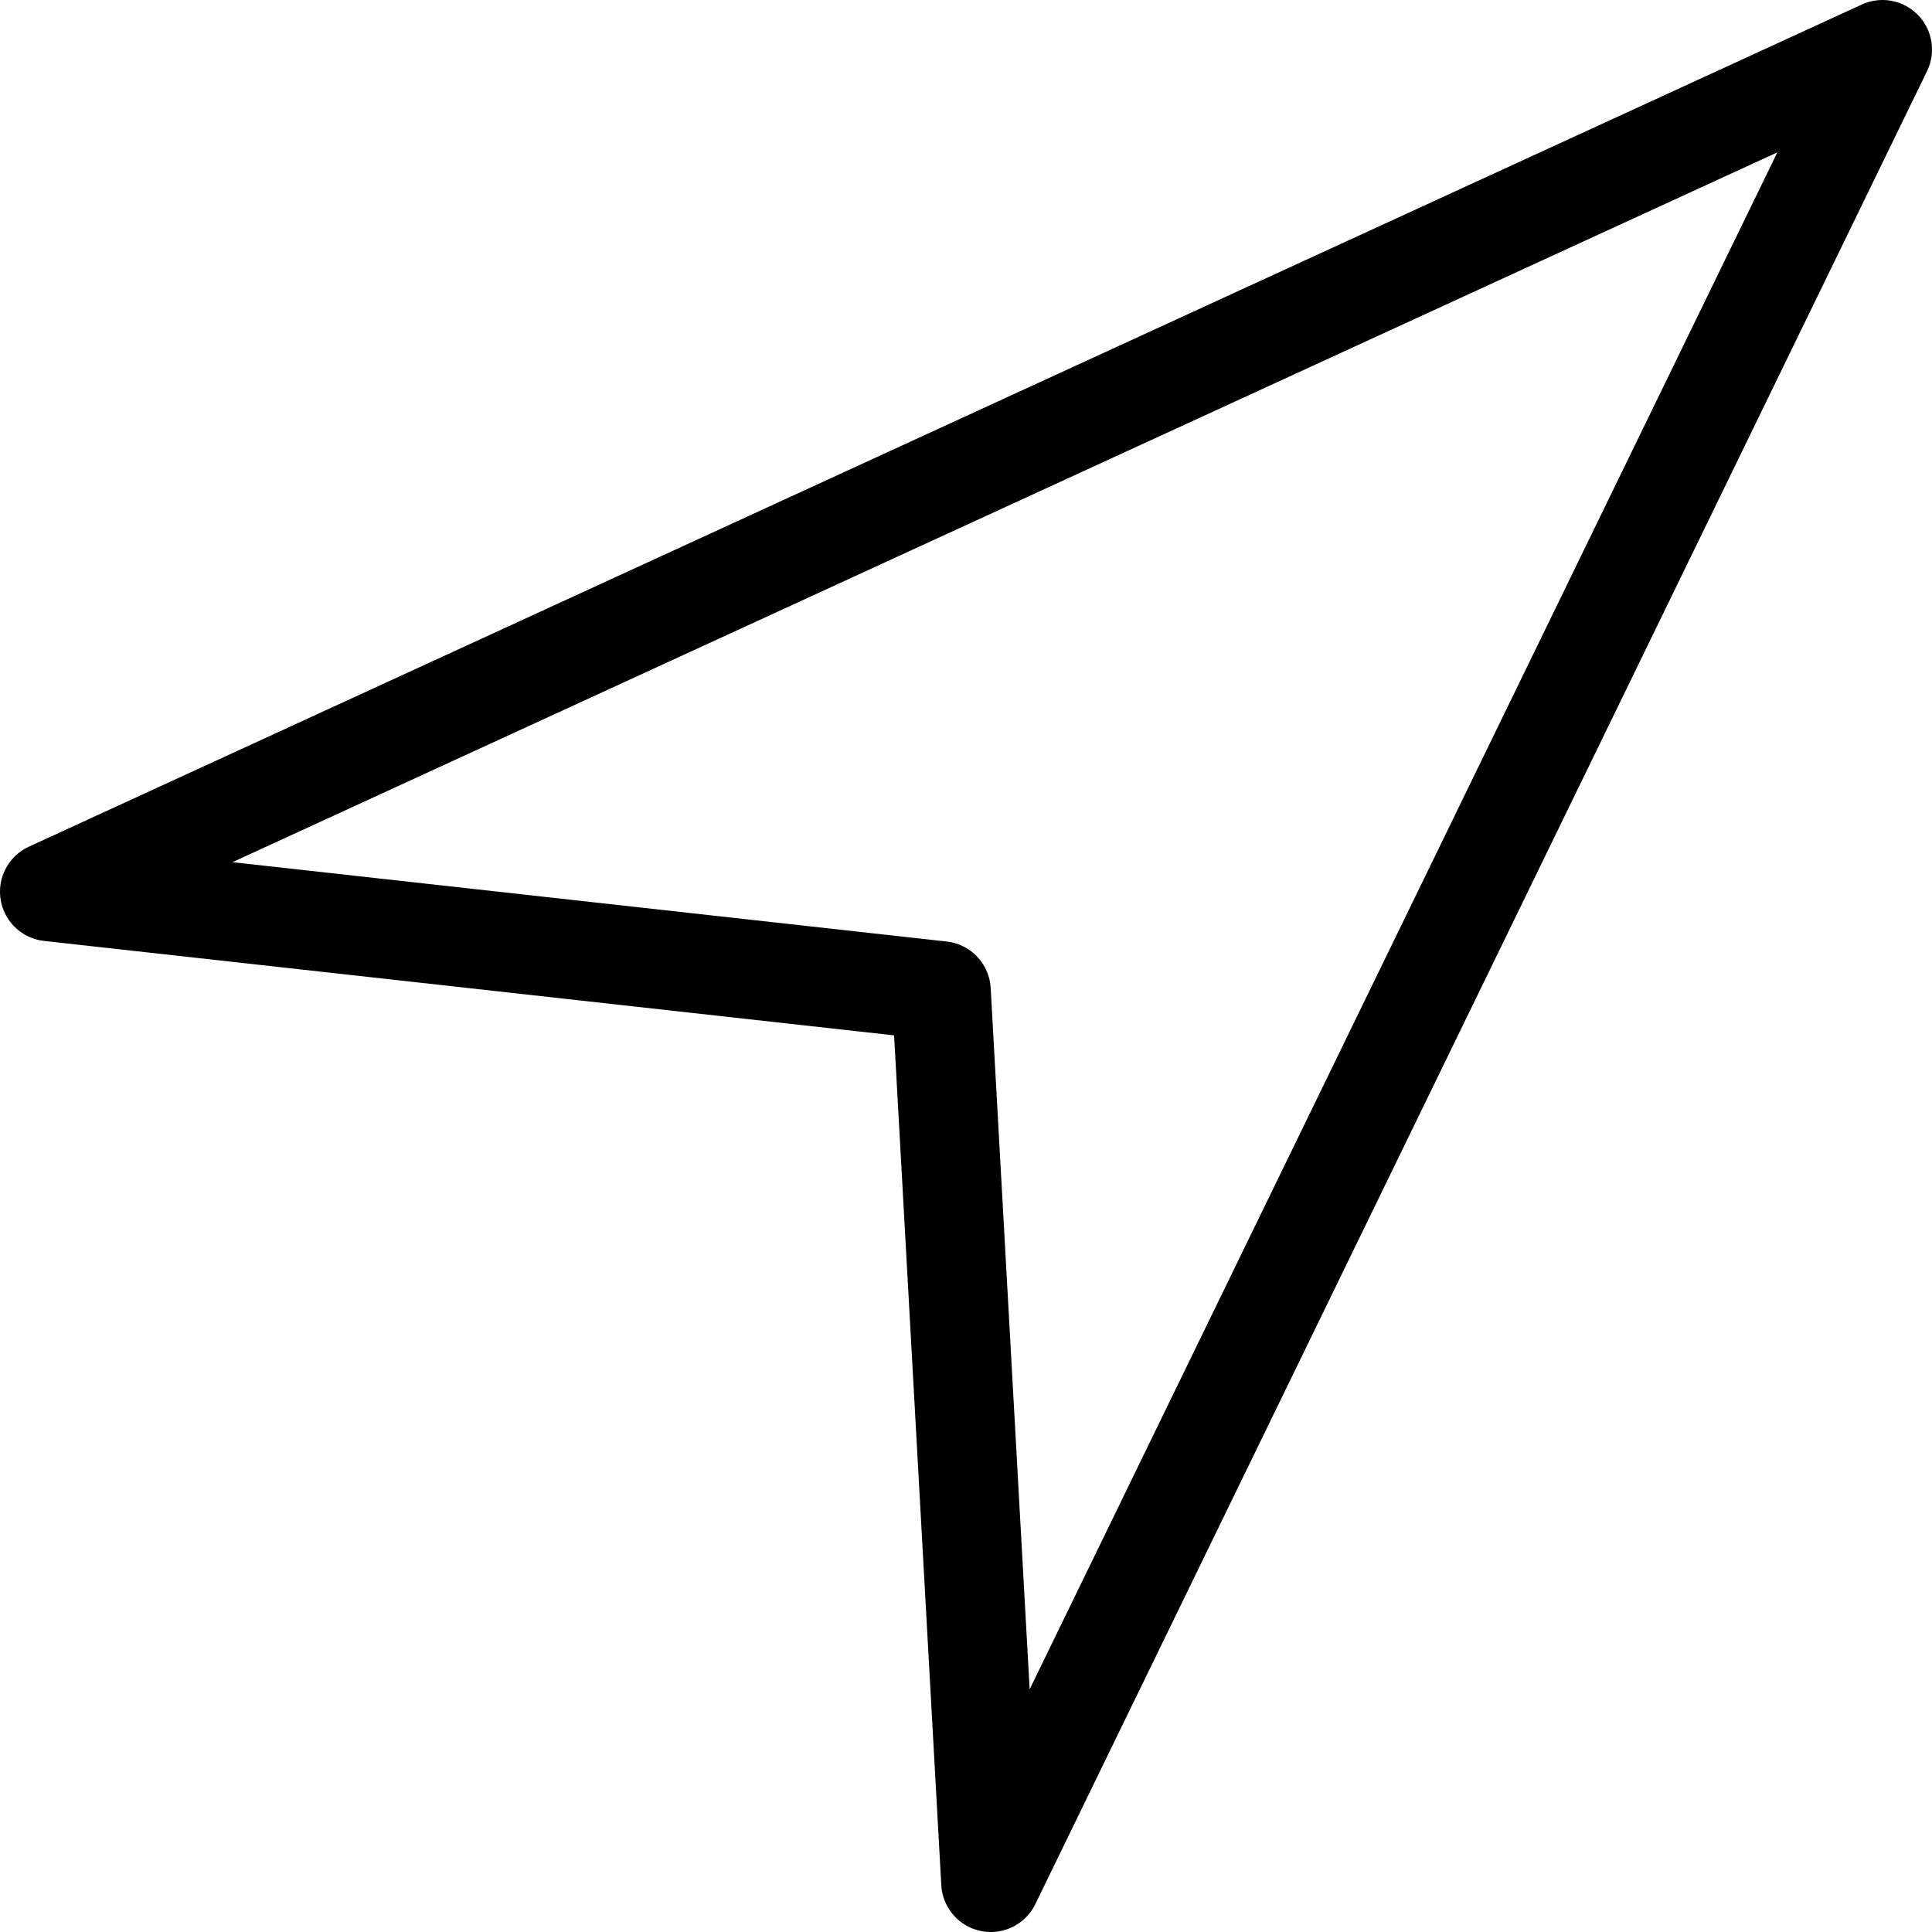
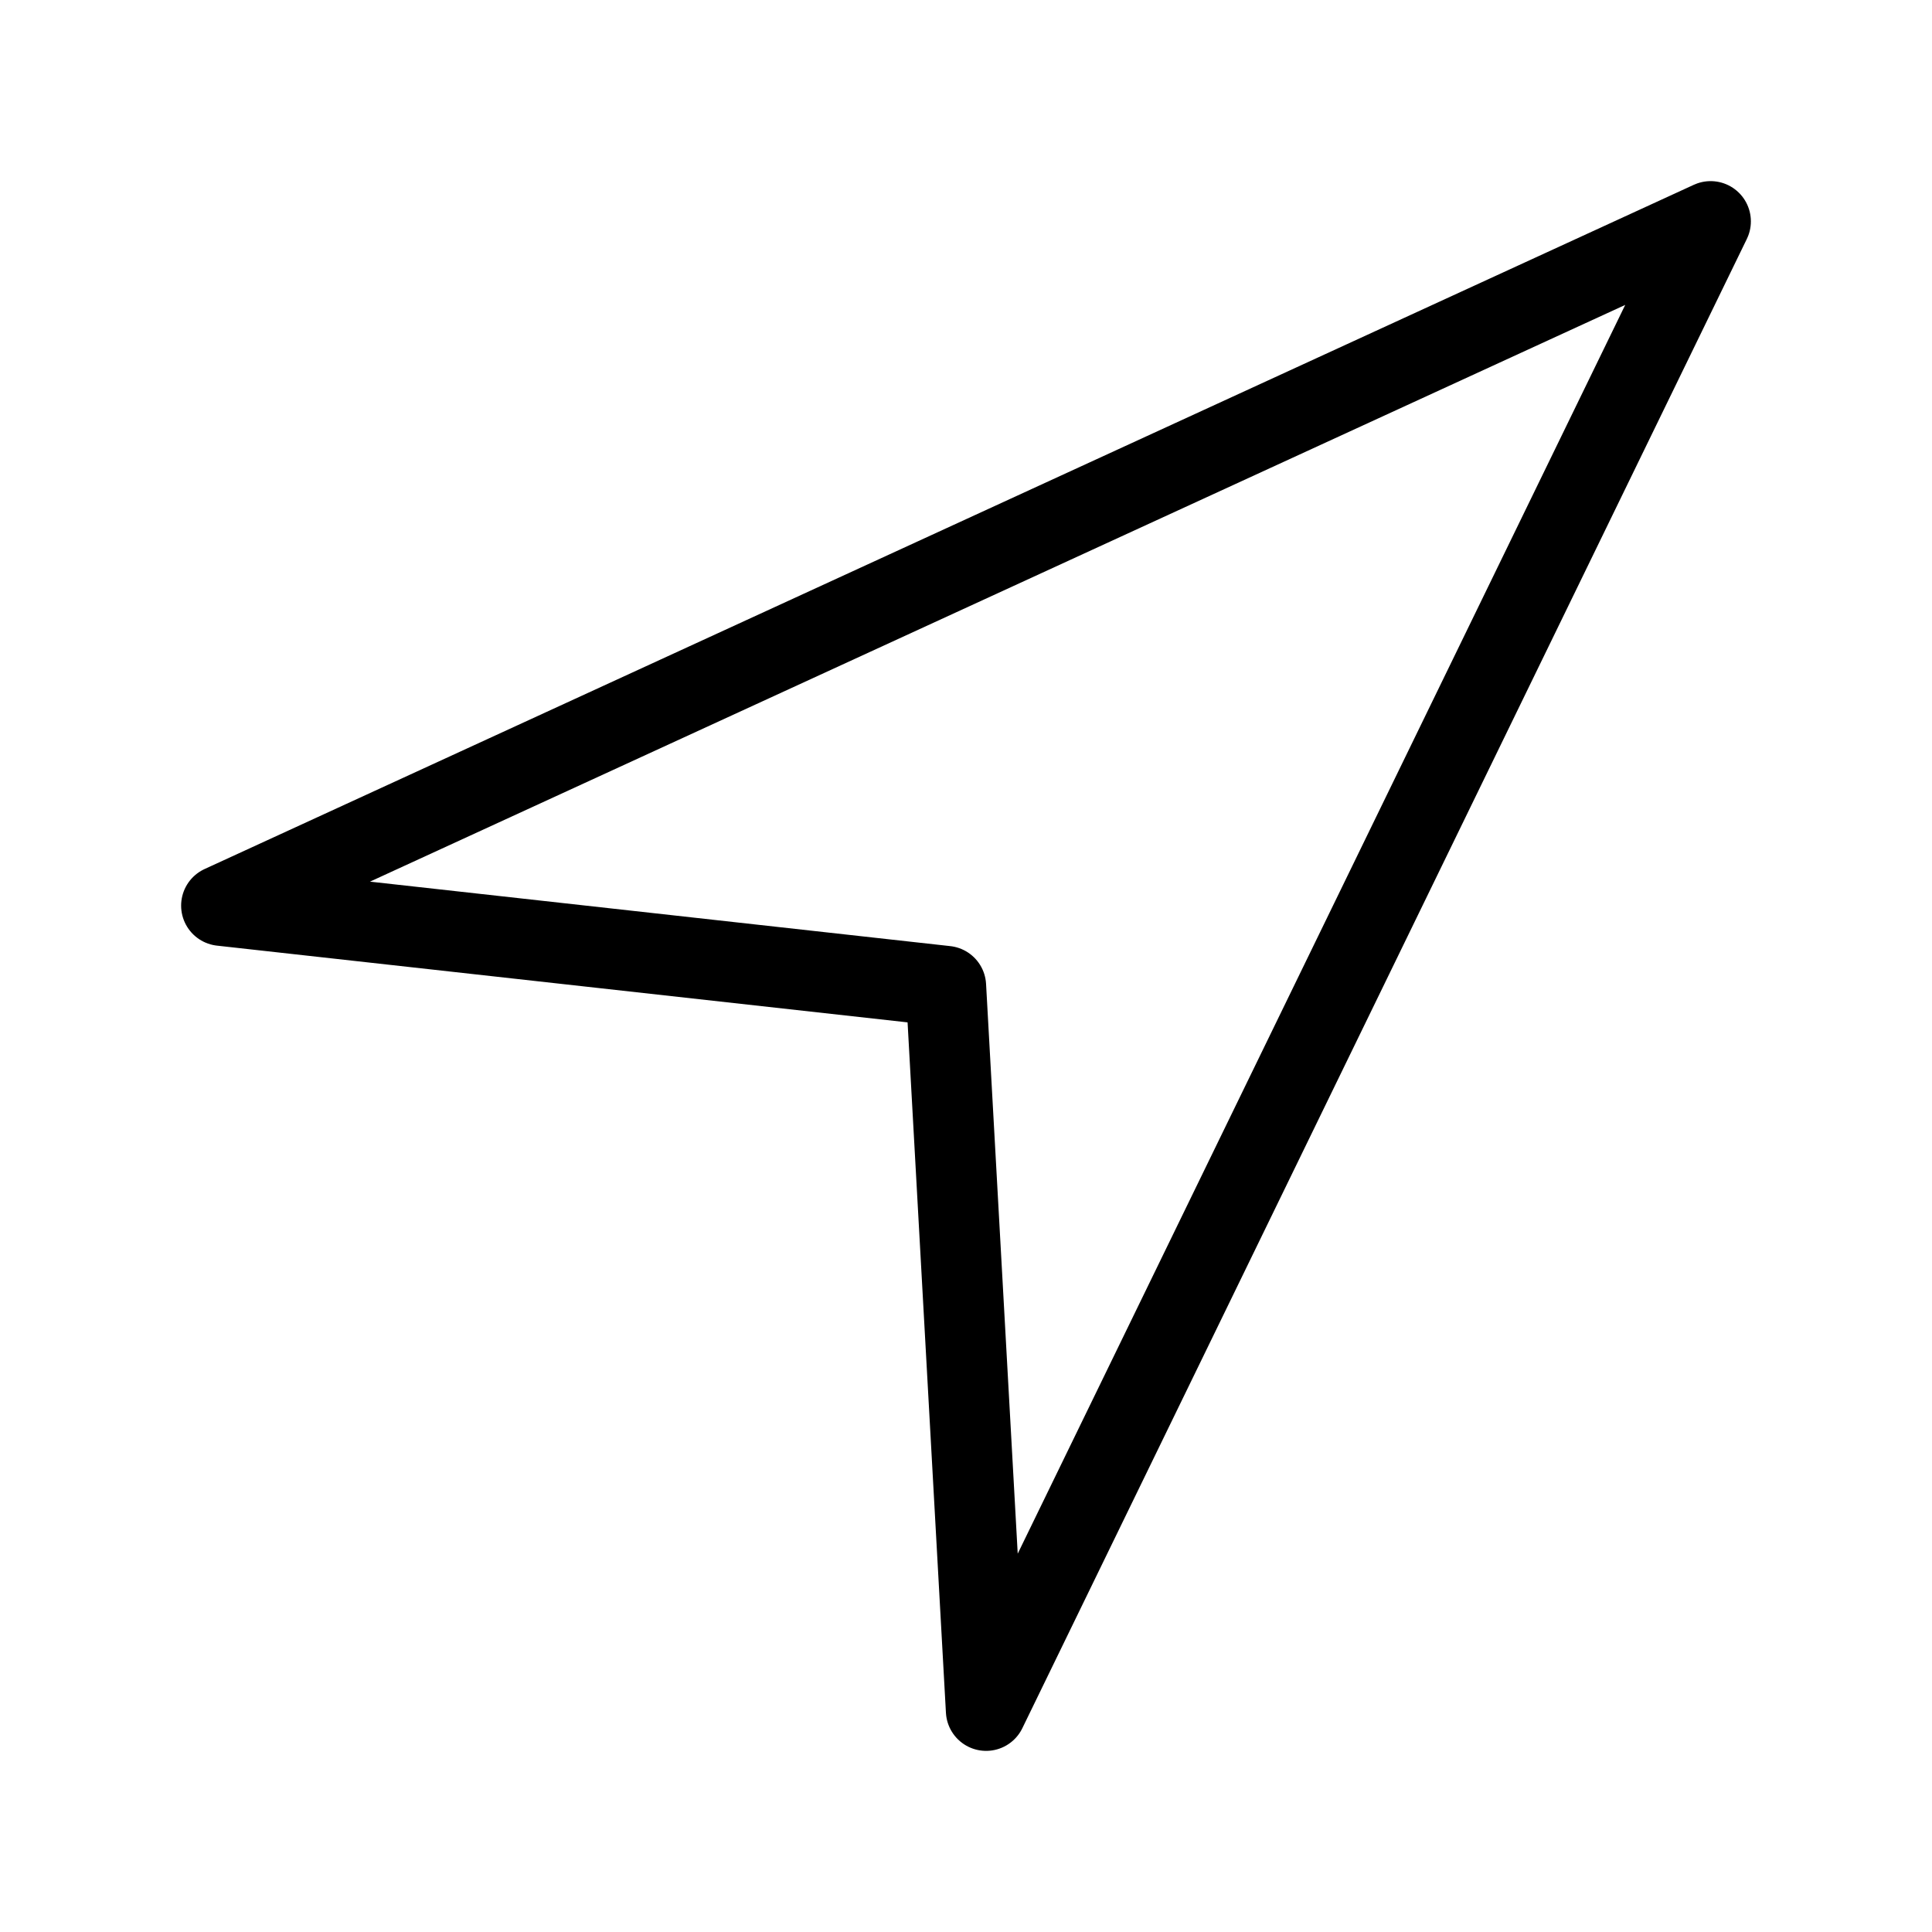
- <svg xmlns="http://www.w3.org/2000/svg" overflow="visible" style="display: block;" width="19.5" height="19.5" viewBox="0 0 19.5 19.5" fill="none">
-   <g id="Group 267">
-     <path id="Vector" d="M9.5 10L0.5 9L19 0.5L10 19L9.5 10Z" stroke="black" stroke-linejoin="round" />
+ <svg xmlns="http://www.w3.org/2000/svg" width="24" height="24" viewBox="0 0 24 24" fill="none">
+   <g transform="translate(2.25 2.25)">
+     <g id="Group 267">
+       <path id="Vector" d="M9.5 10L0.5 9L19 0.5L10 19L9.5 10Z" stroke="black" stroke-linejoin="round" stroke-width="1" vector-effect="non-scaling-stroke" />
+     </g>
  </g>
</svg>
